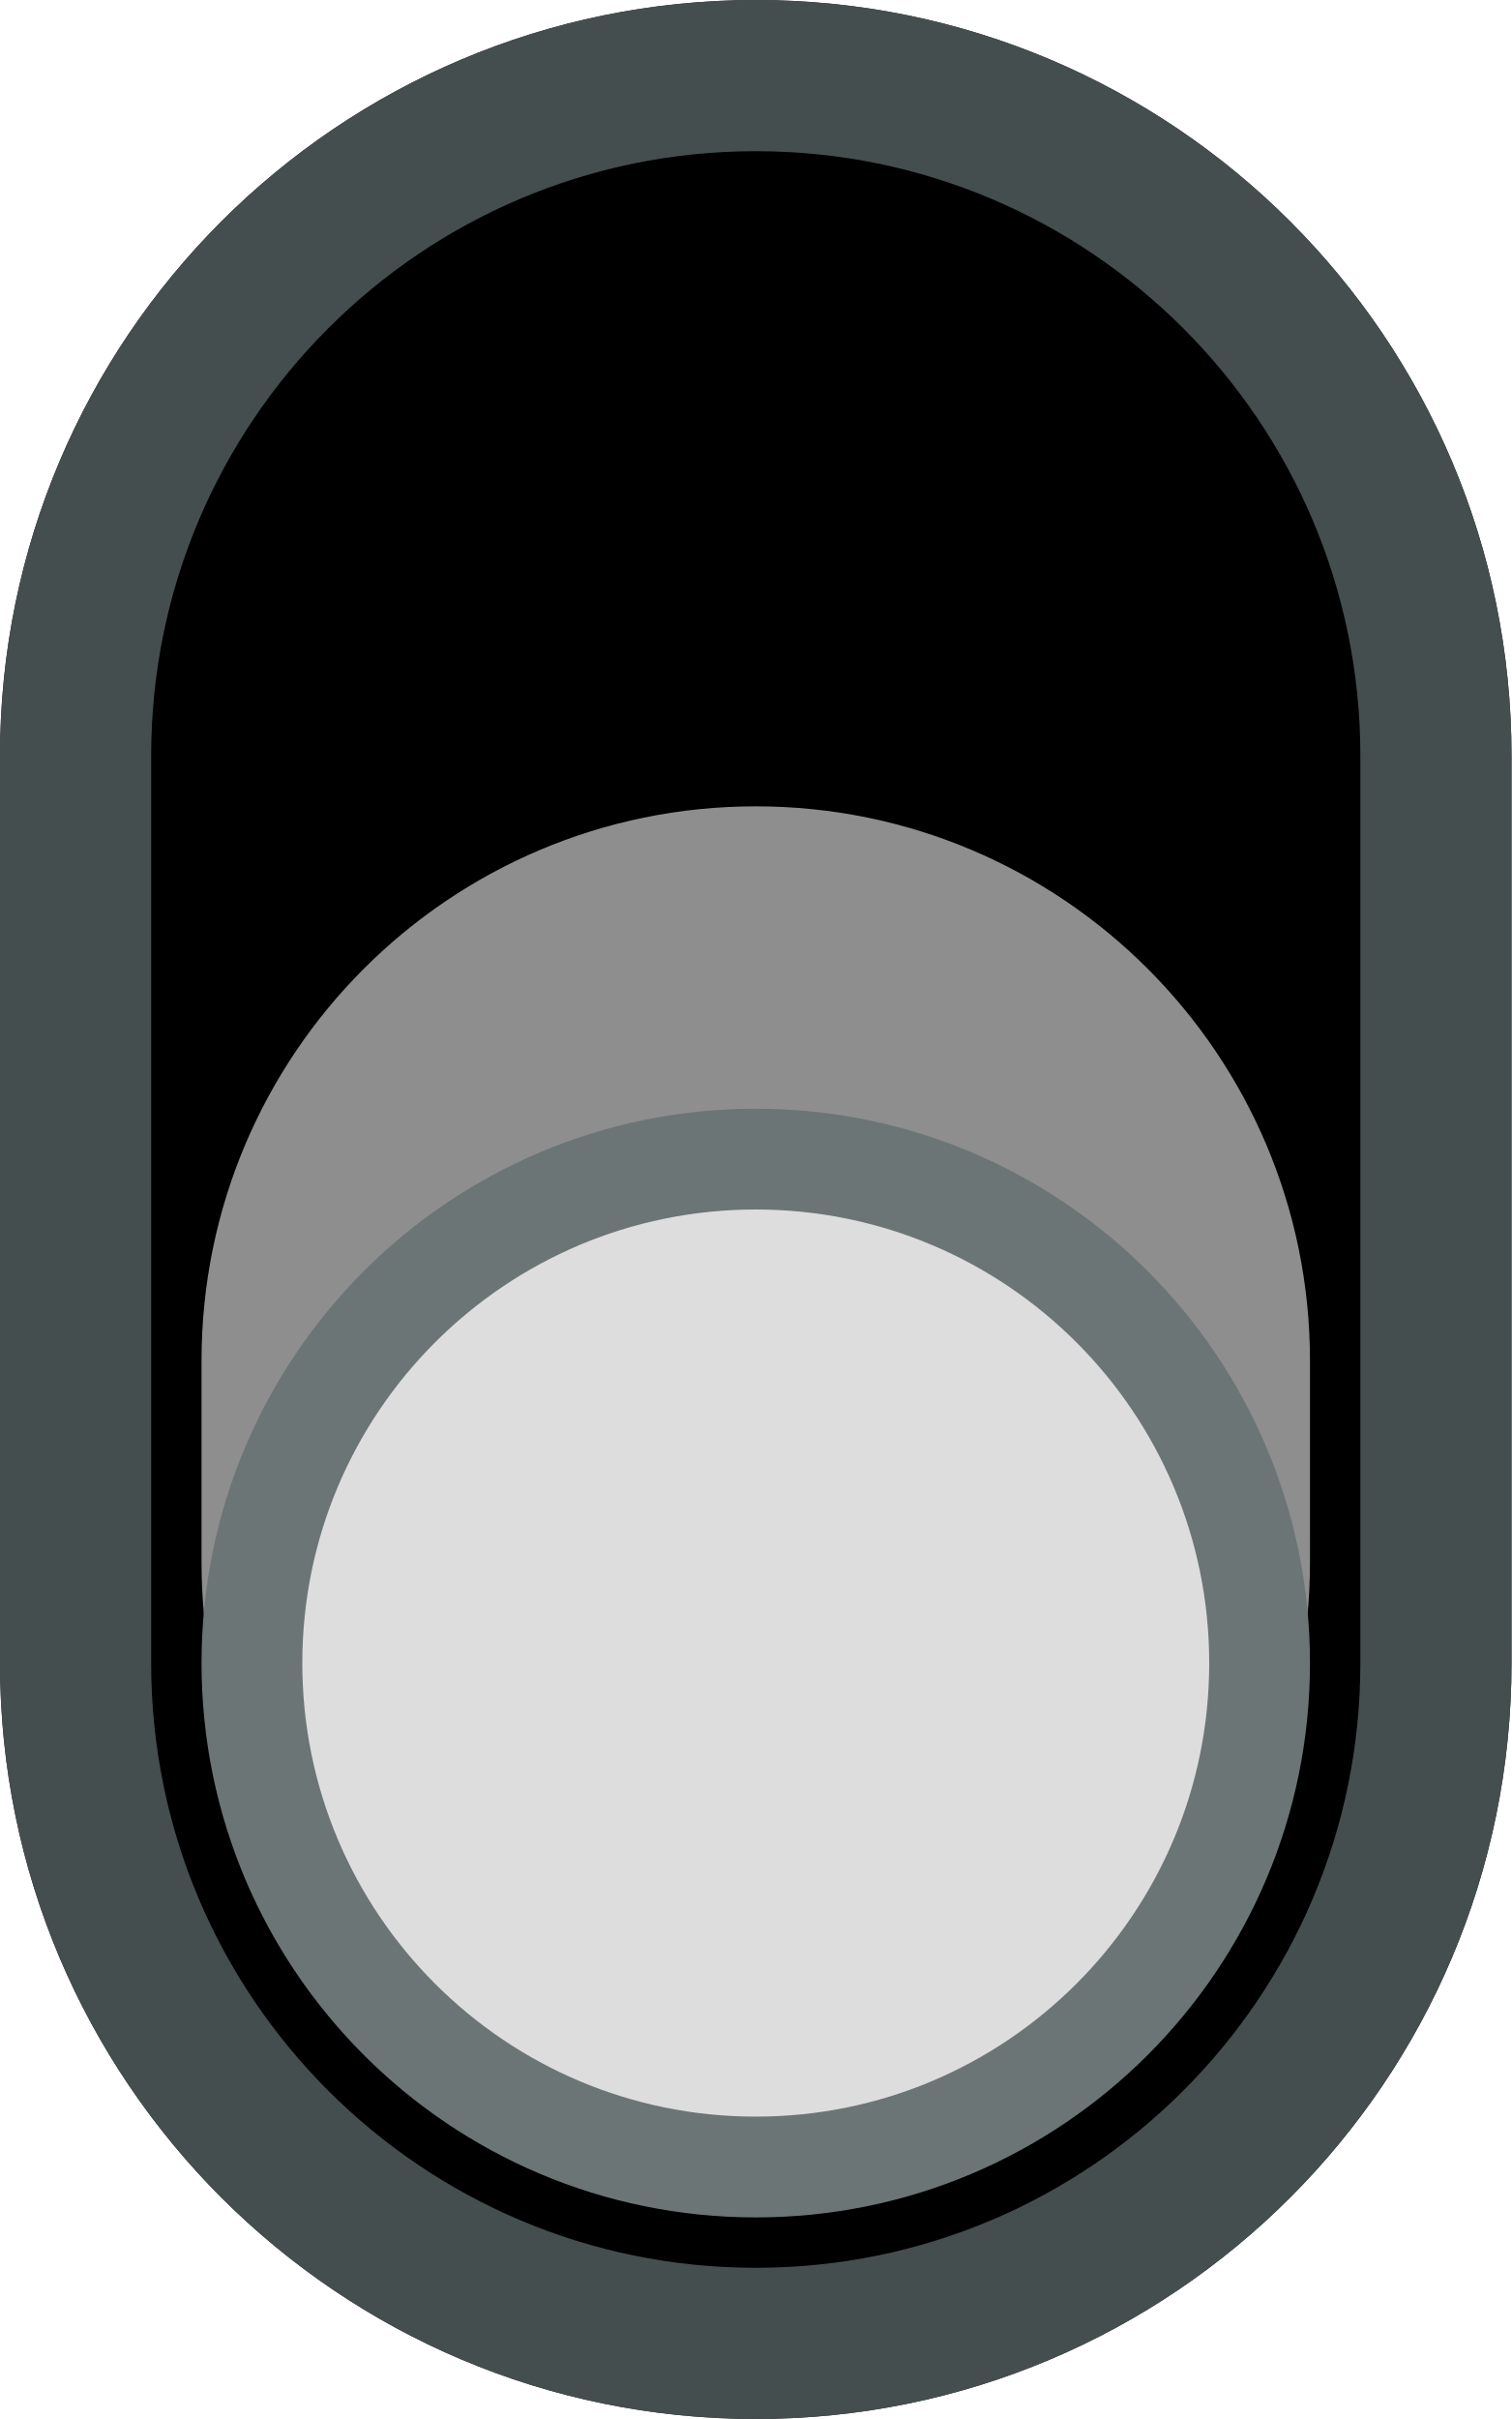
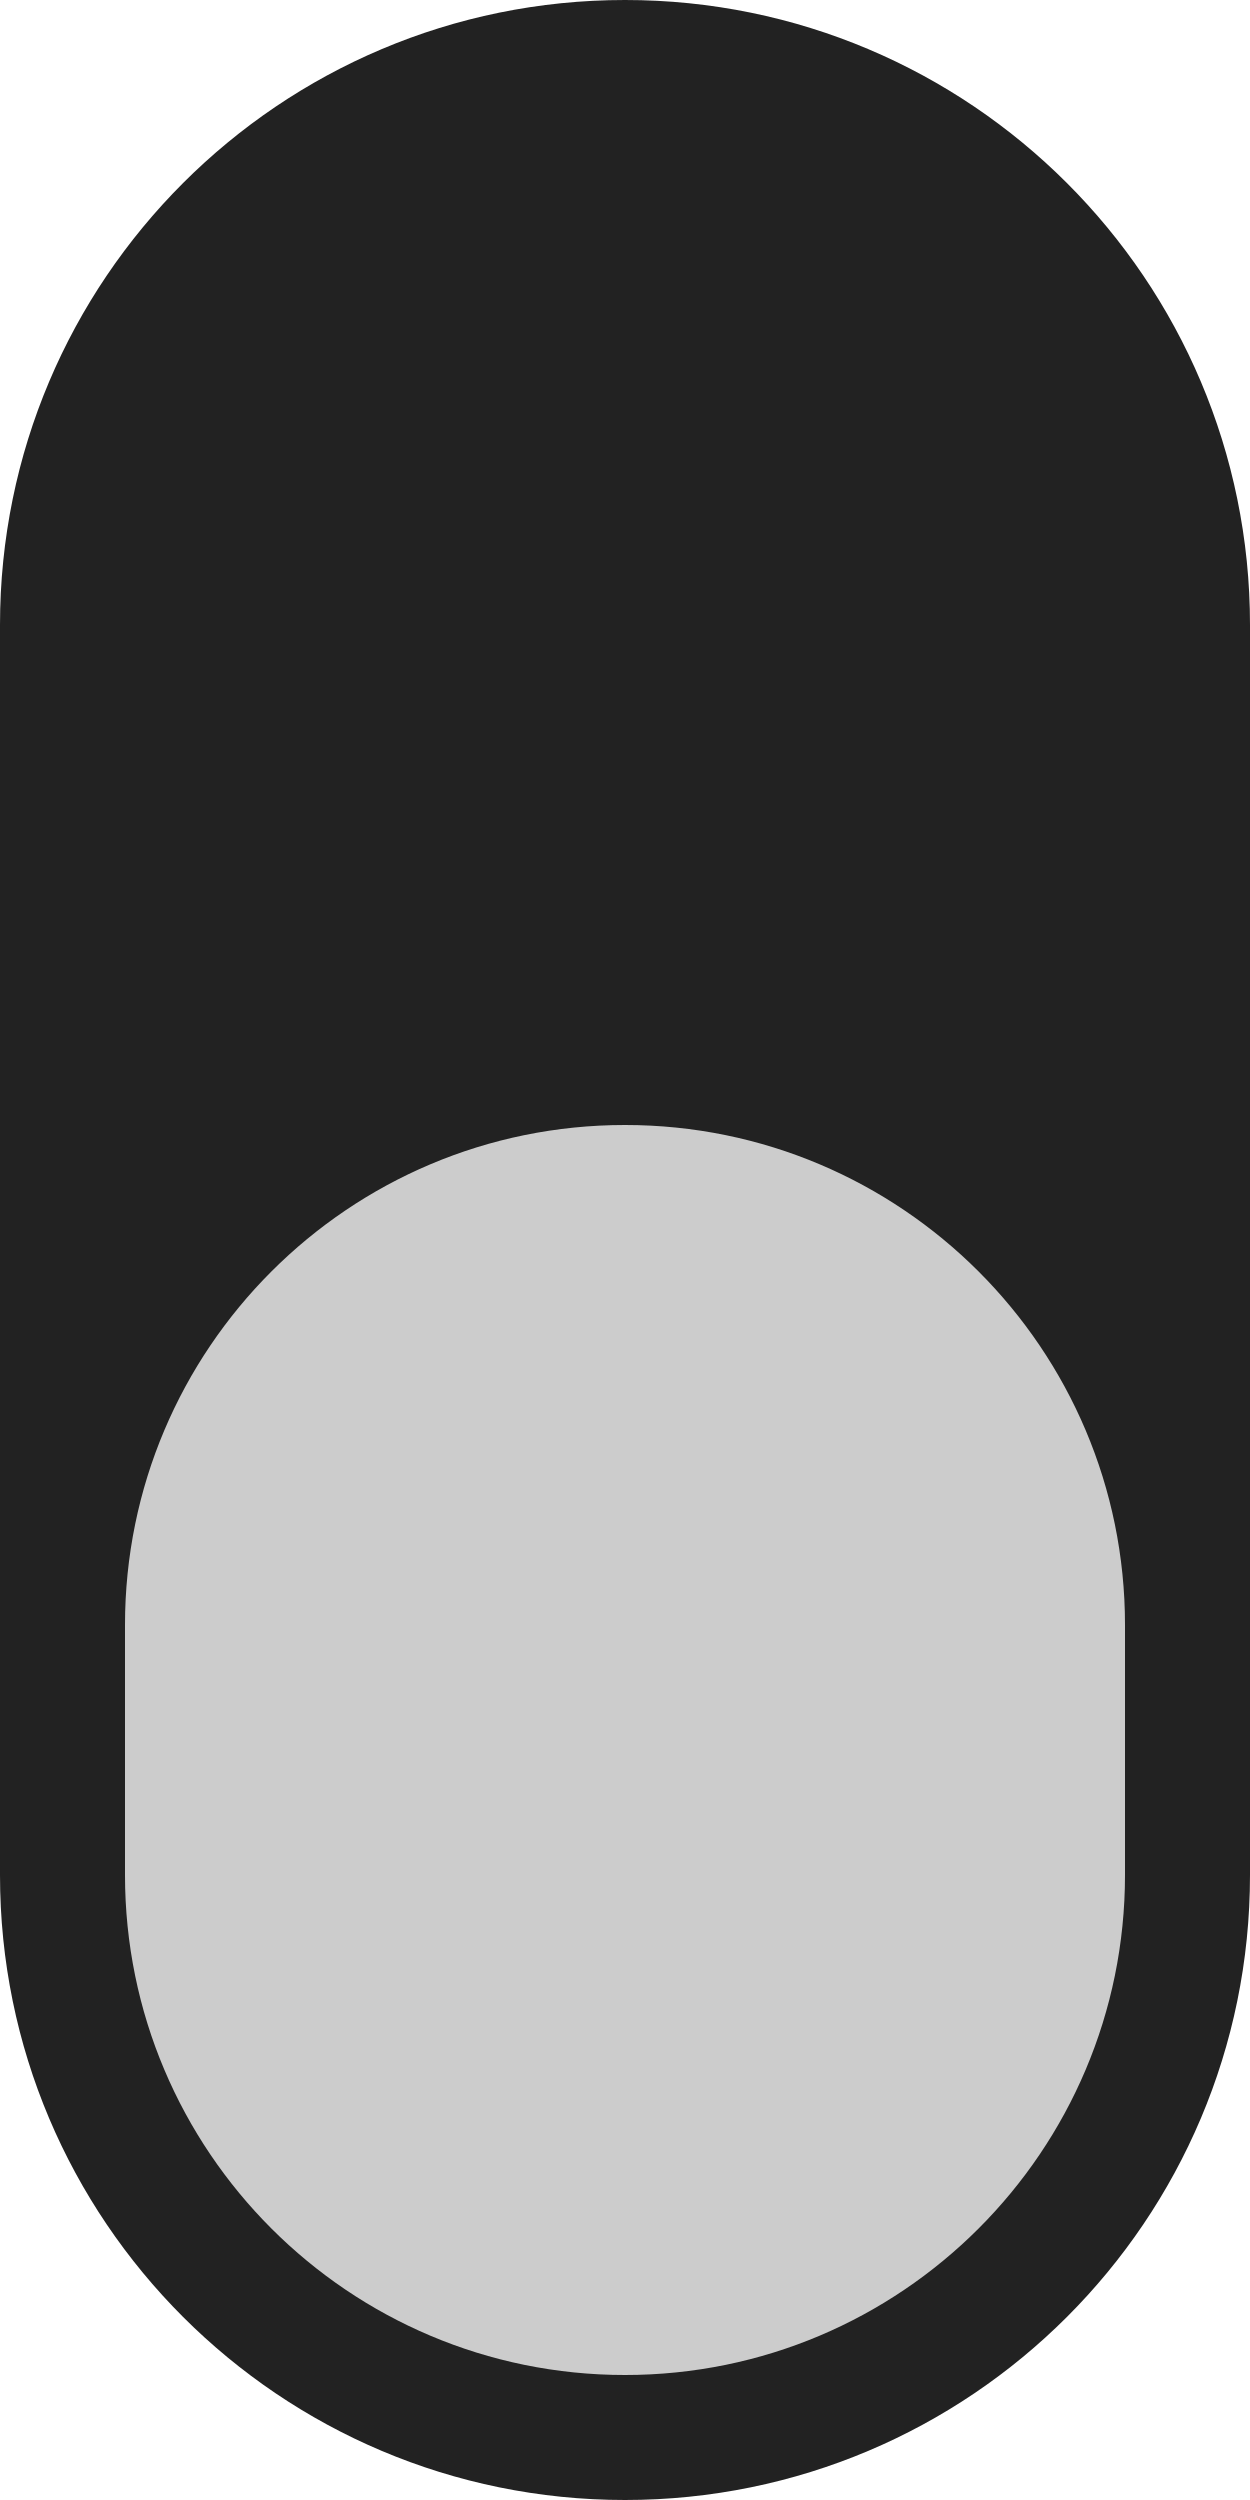
- <svg xmlns="http://www.w3.org/2000/svg" width="15" height="24" viewBox="0 0 15 24" version="1.1">
-   <rect id="path-1" fill="#222222" x="0" y="0" width="15" height="24" rx="7.5" />
-   <rect stroke="#454E4E" stroke-width="1.5" x="0.75" y="0.75" width="13.5" height="22.5" rx="6.75" />
-   <rect id="side" fill="#8E8E8E" x="2" y="8" width="11" height="13" rx="5.5" />
-   <circle id="Oval" stroke="#6C7575" fill="#DDDDDD" cx="7.5" cy="16.5" r="5" />
+ <svg xmlns="http://www.w3.org/2000/svg" width="10px" height="20px" viewBox="0 0 10 20" version="1.1">
+   <g id="Page-1" stroke="none" stroke-width="1" fill="none" fill-rule="evenodd">
+     <g id="moDllzSwitchH_0">
+       <rect id="hole" fill="#222222" x="0" y="0" width="10" height="20" rx="5" />
+       <rect id="tip" fill="#CCCCCC" x="1" y="9" width="8" height="10" rx="4" />
+     </g>
+   </g>
</svg>
